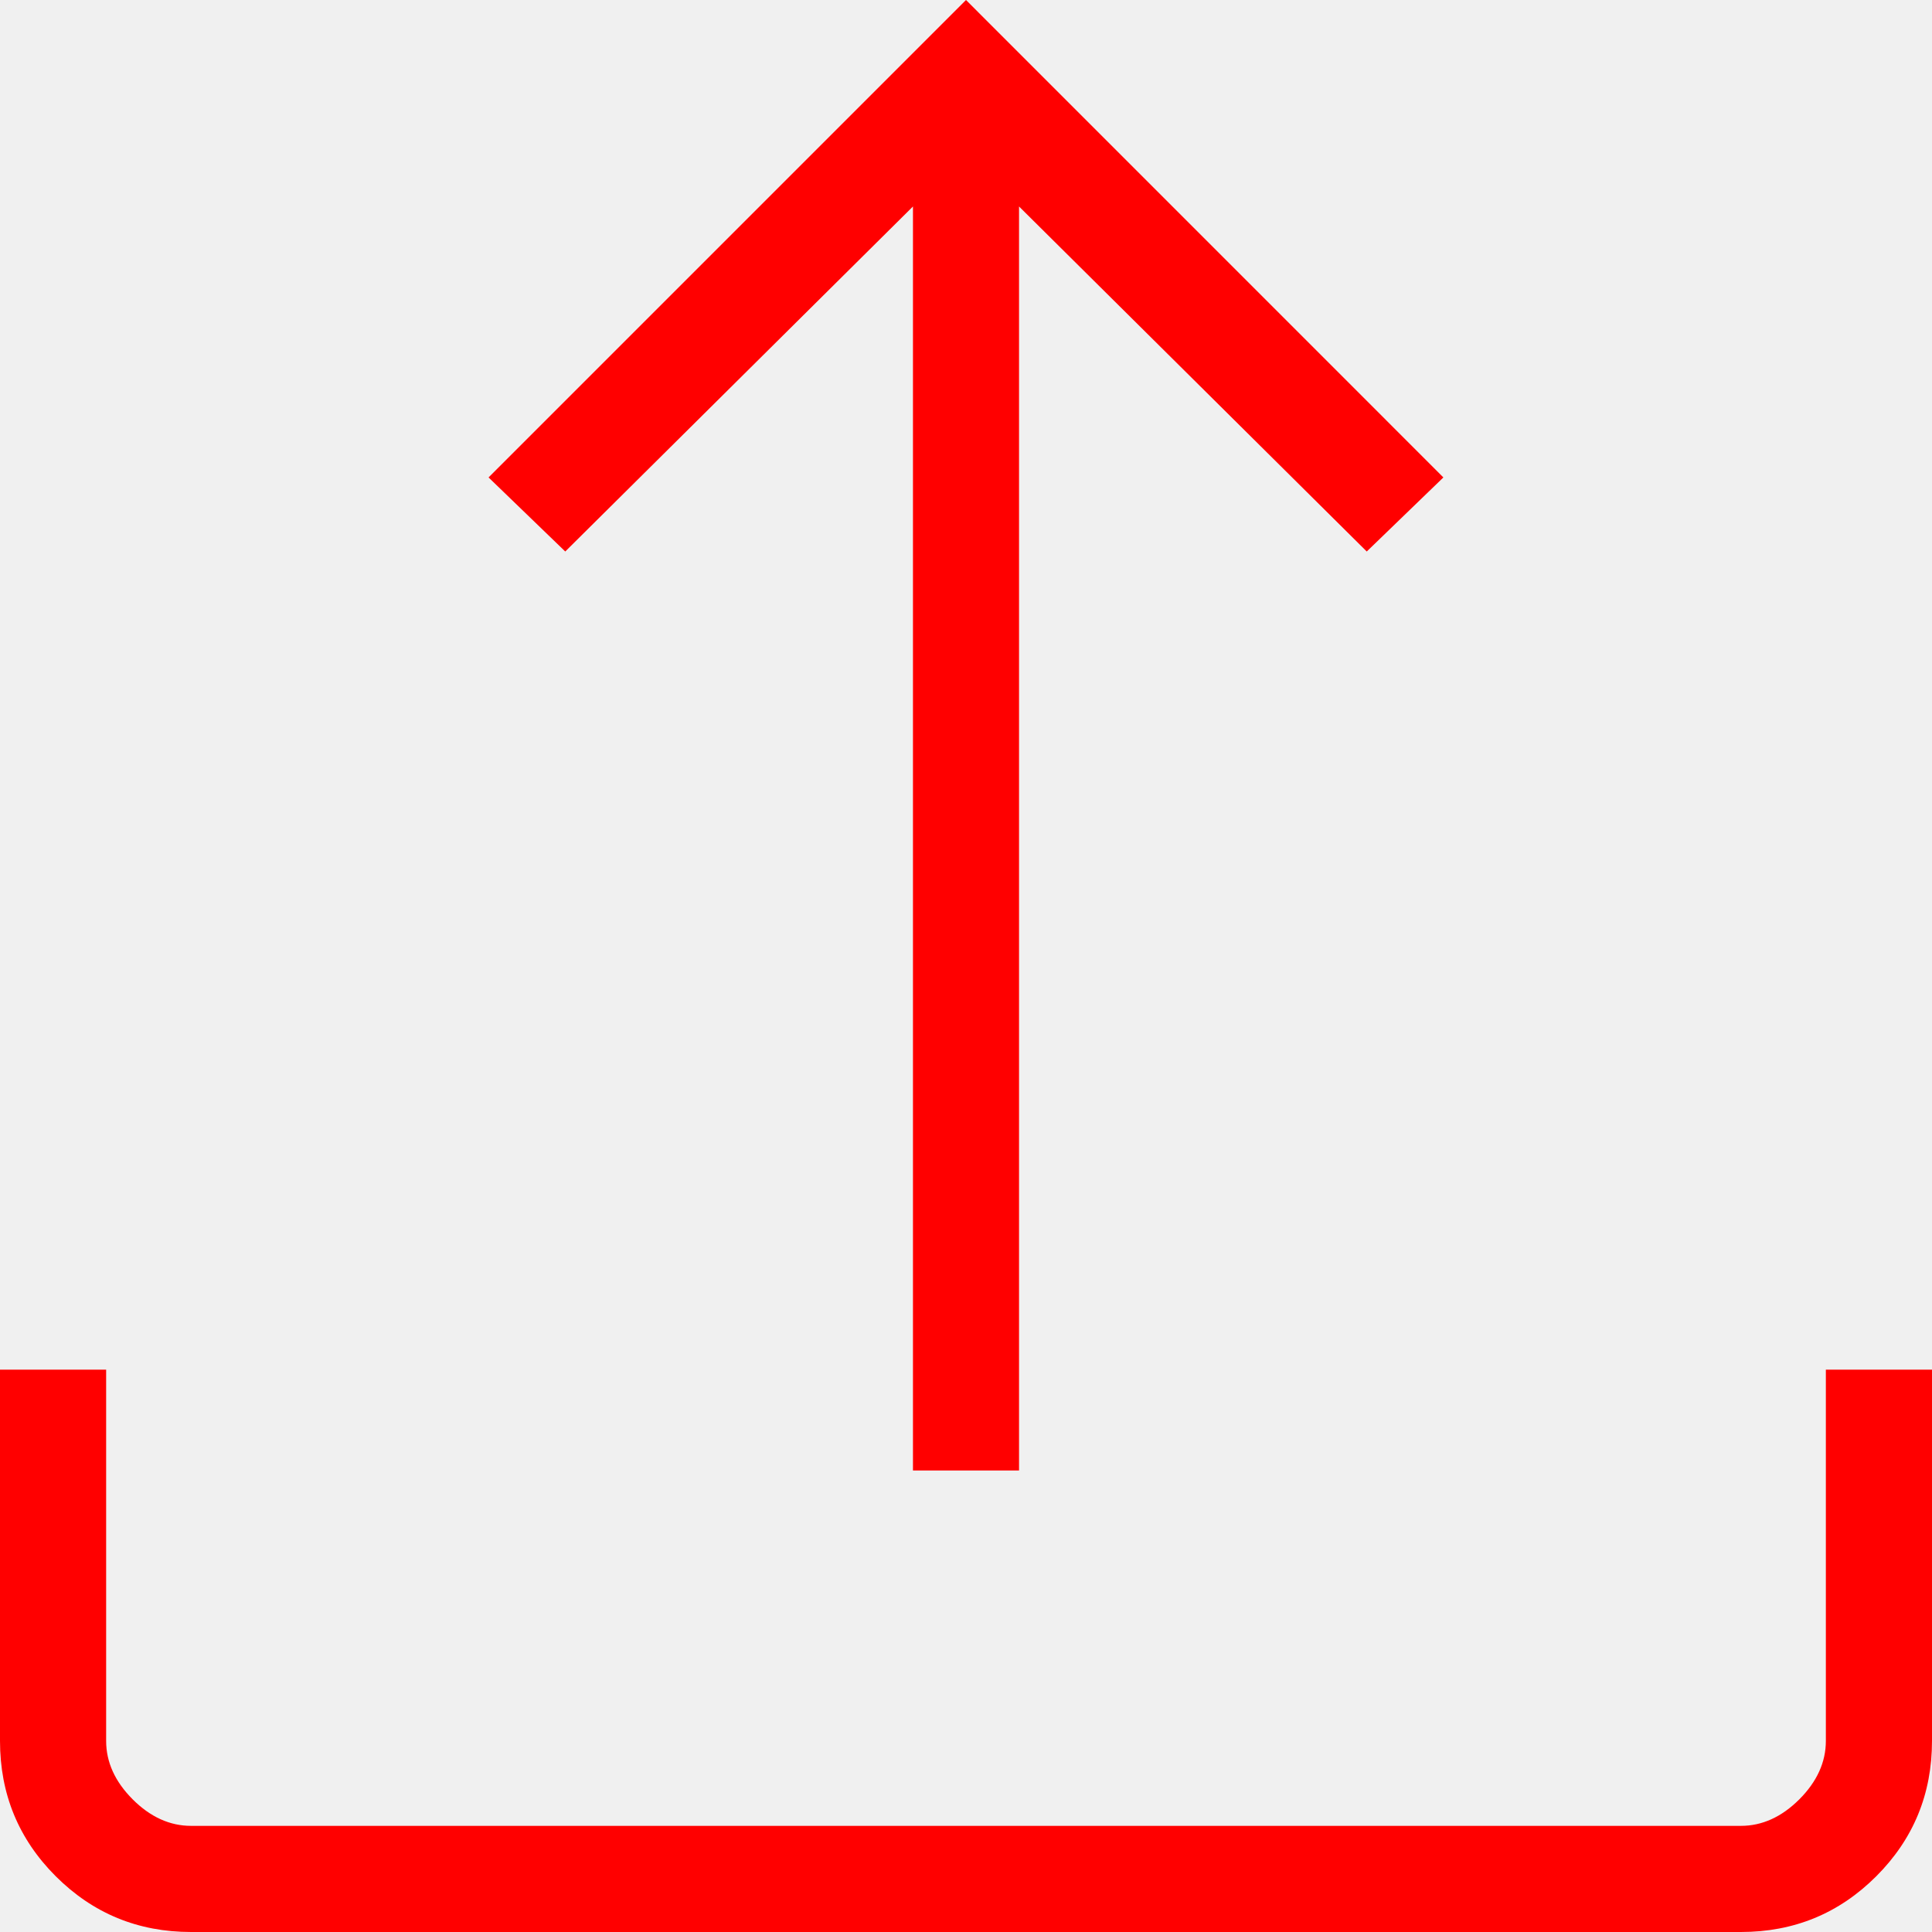
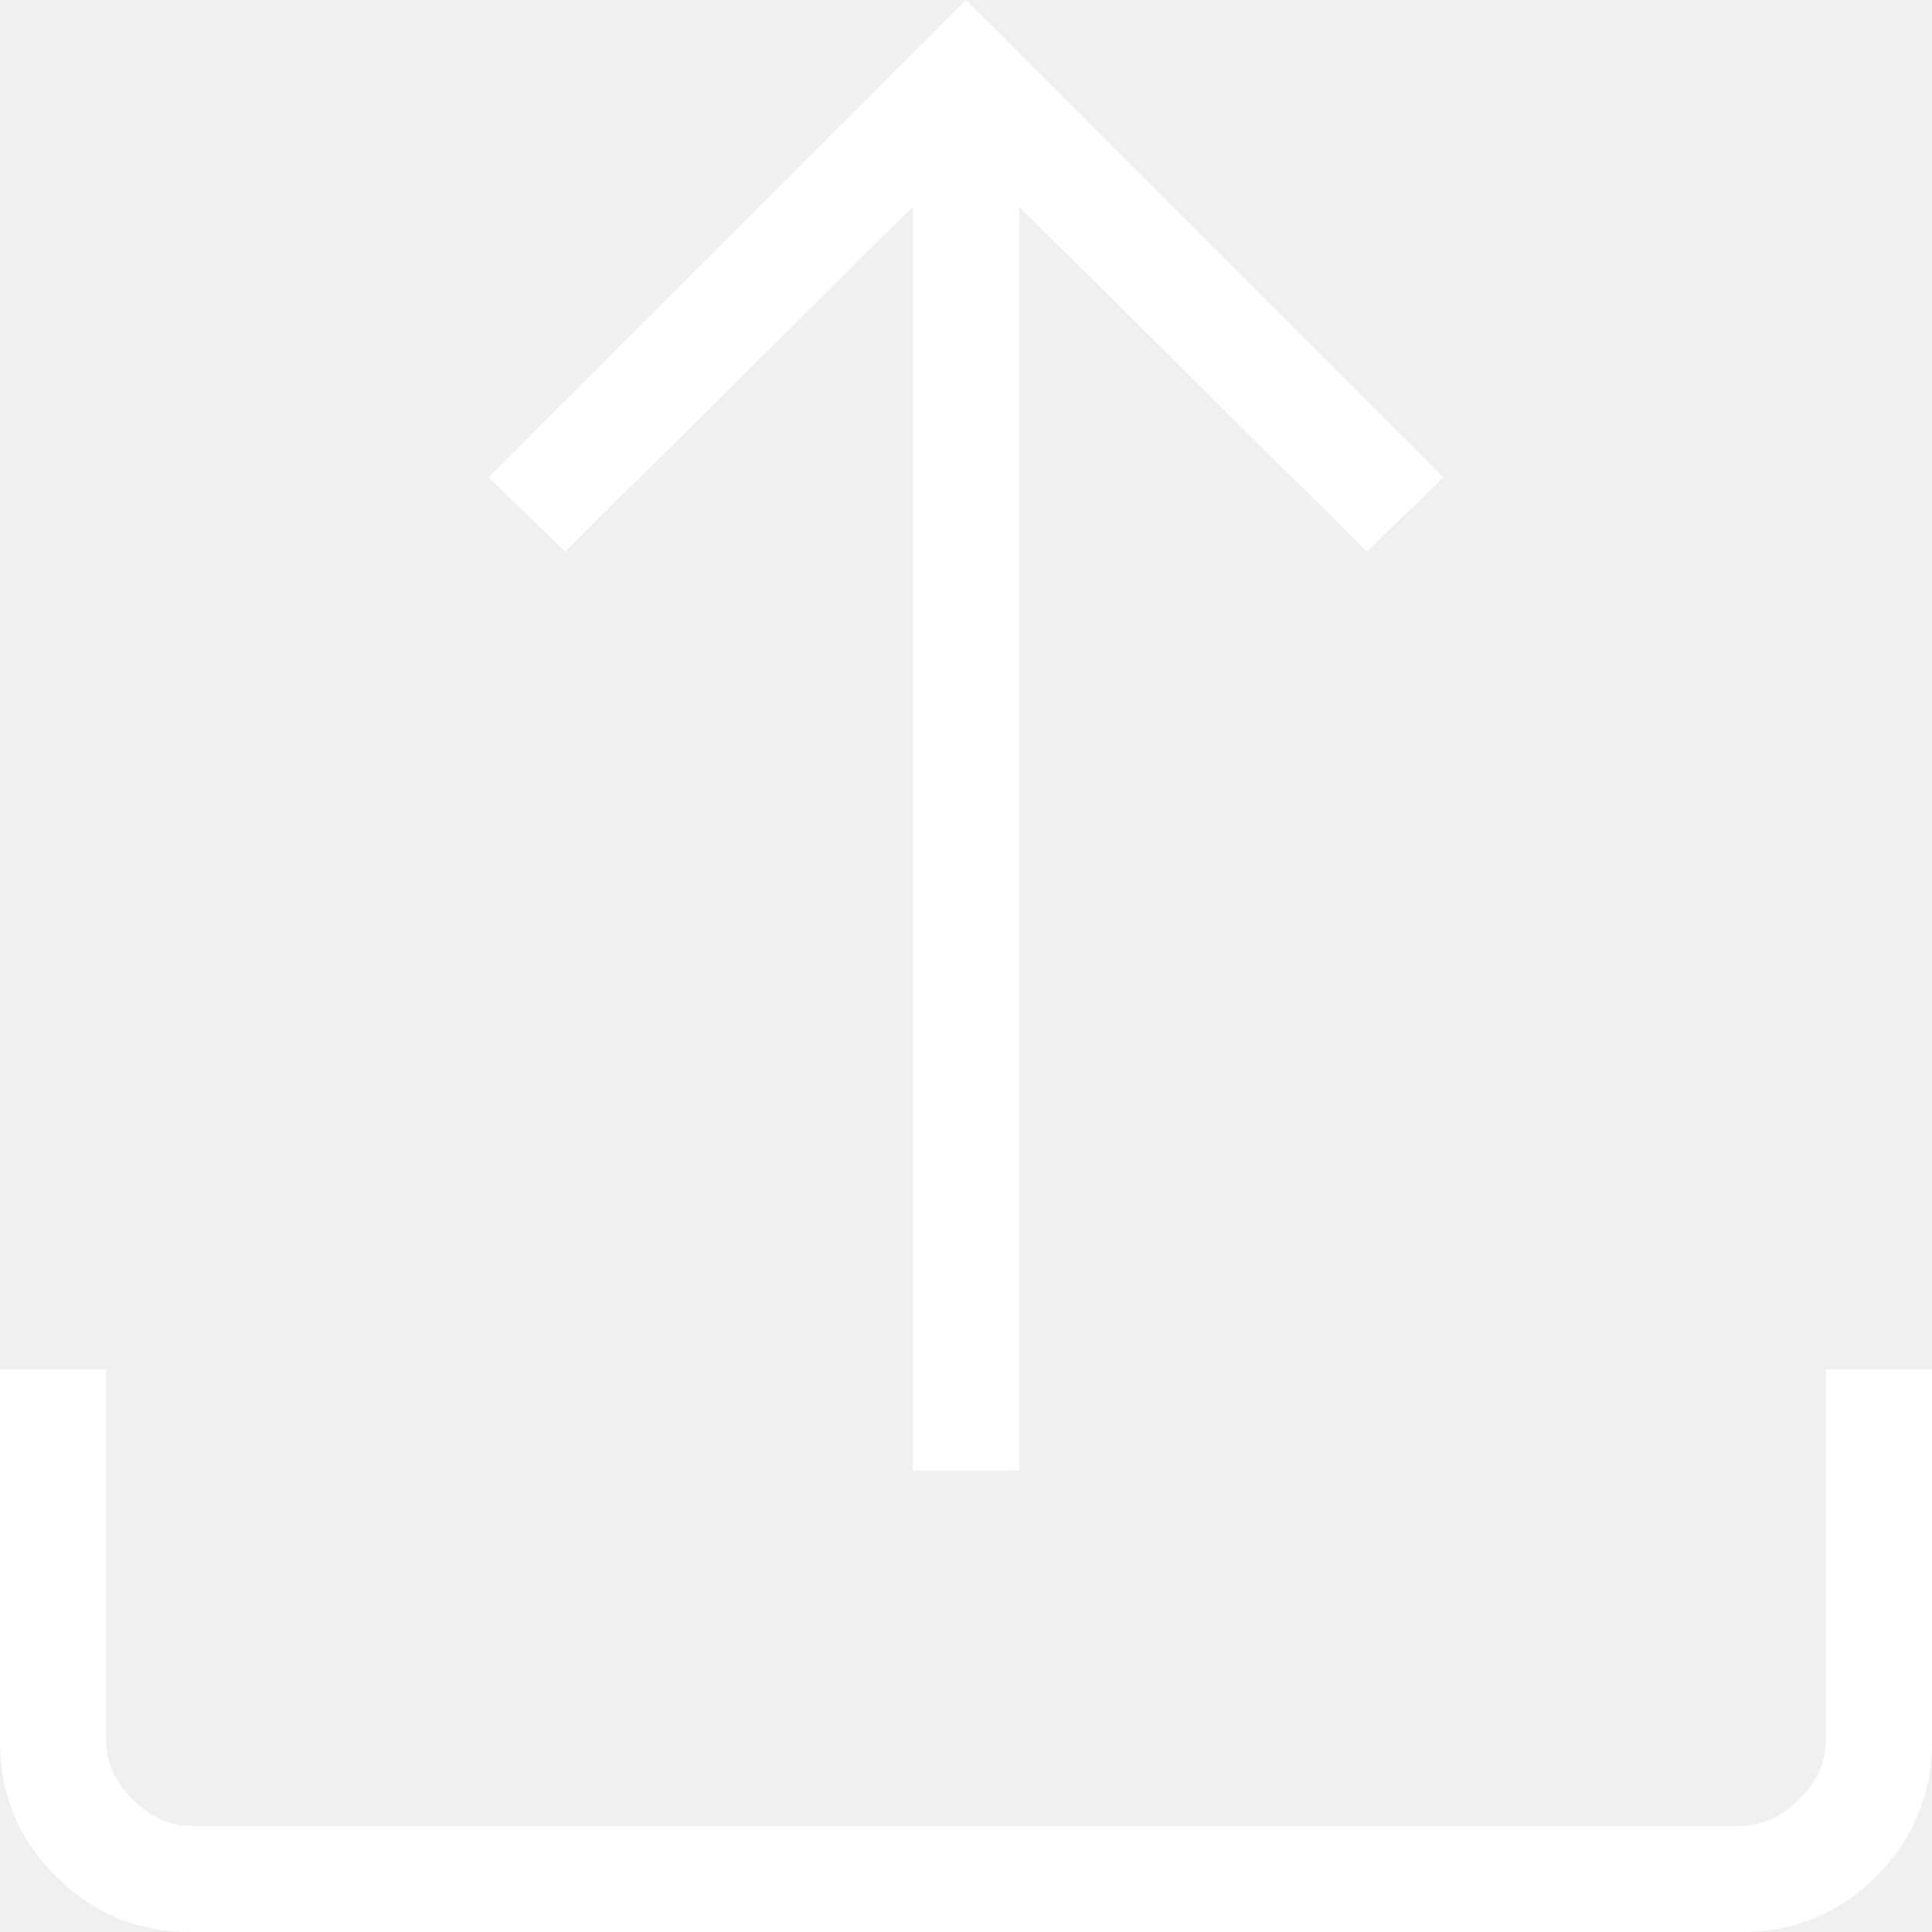
<svg xmlns="http://www.w3.org/2000/svg" width="33" height="33" viewBox="0 0 33 33" fill="none">
-   <path d="M15.594 25.117V3.527L9.655 9.42L8.345 8.155L16.5 0L24.654 8.155L23.345 9.42L17.406 3.527V25.117H15.594ZM3.263 33C2.358 33 1.588 32.683 0.952 32.048C0.317 31.413 0 30.642 0 29.736V23.395H1.813V29.736C1.813 30.099 1.964 30.431 2.266 30.734C2.568 31.036 2.901 31.187 3.263 31.187H29.736C30.099 31.187 30.431 31.036 30.734 30.734C31.036 30.431 31.187 30.099 31.187 29.736V23.395H33V29.736C33 30.642 32.683 31.413 32.048 32.048C31.413 32.683 30.642 33 29.736 33H3.263Z" fill="red" />
+   <path d="M15.594 25.117V3.527L9.655 9.42L8.345 8.155L16.5 0L24.654 8.155L23.345 9.42L17.406 3.527V25.117H15.594ZM3.263 33C2.358 33 1.588 32.683 0.952 32.048C0.317 31.413 0 30.642 0 29.736V23.395H1.813V29.736C1.813 30.099 1.964 30.431 2.266 30.734C2.568 31.036 2.901 31.187 3.263 31.187H29.736C30.099 31.187 30.431 31.036 30.734 30.734C31.036 30.431 31.187 30.099 31.187 29.736V23.395H33V29.736C33 30.642 32.683 31.413 32.048 32.048C31.413 32.683 30.642 33 29.736 33H3.263Z" fill="white" />
</svg>
